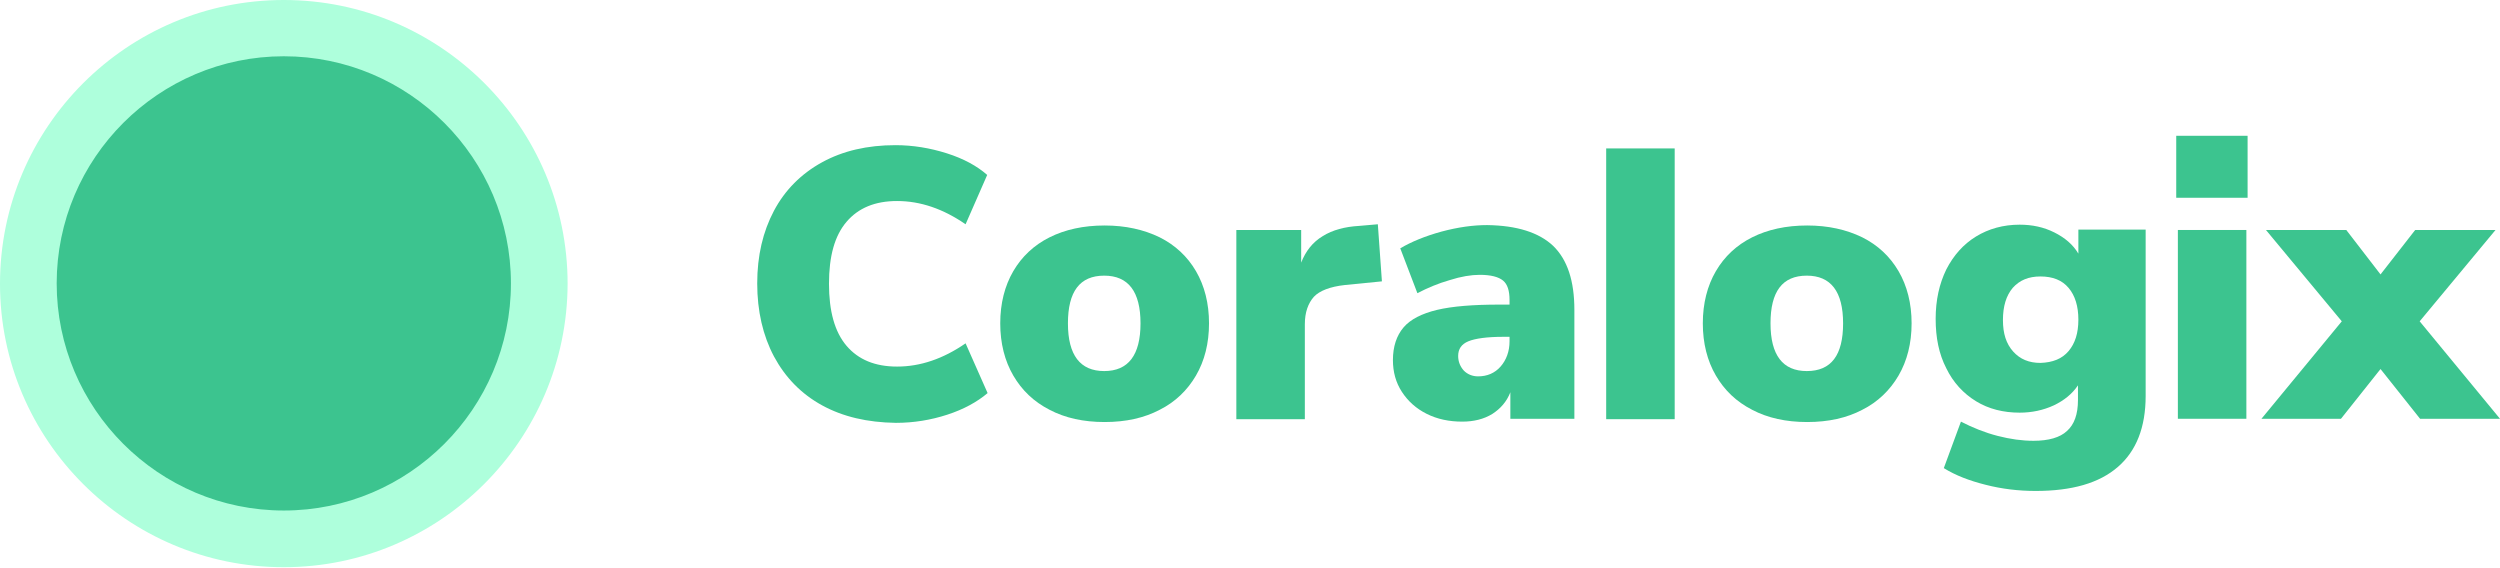
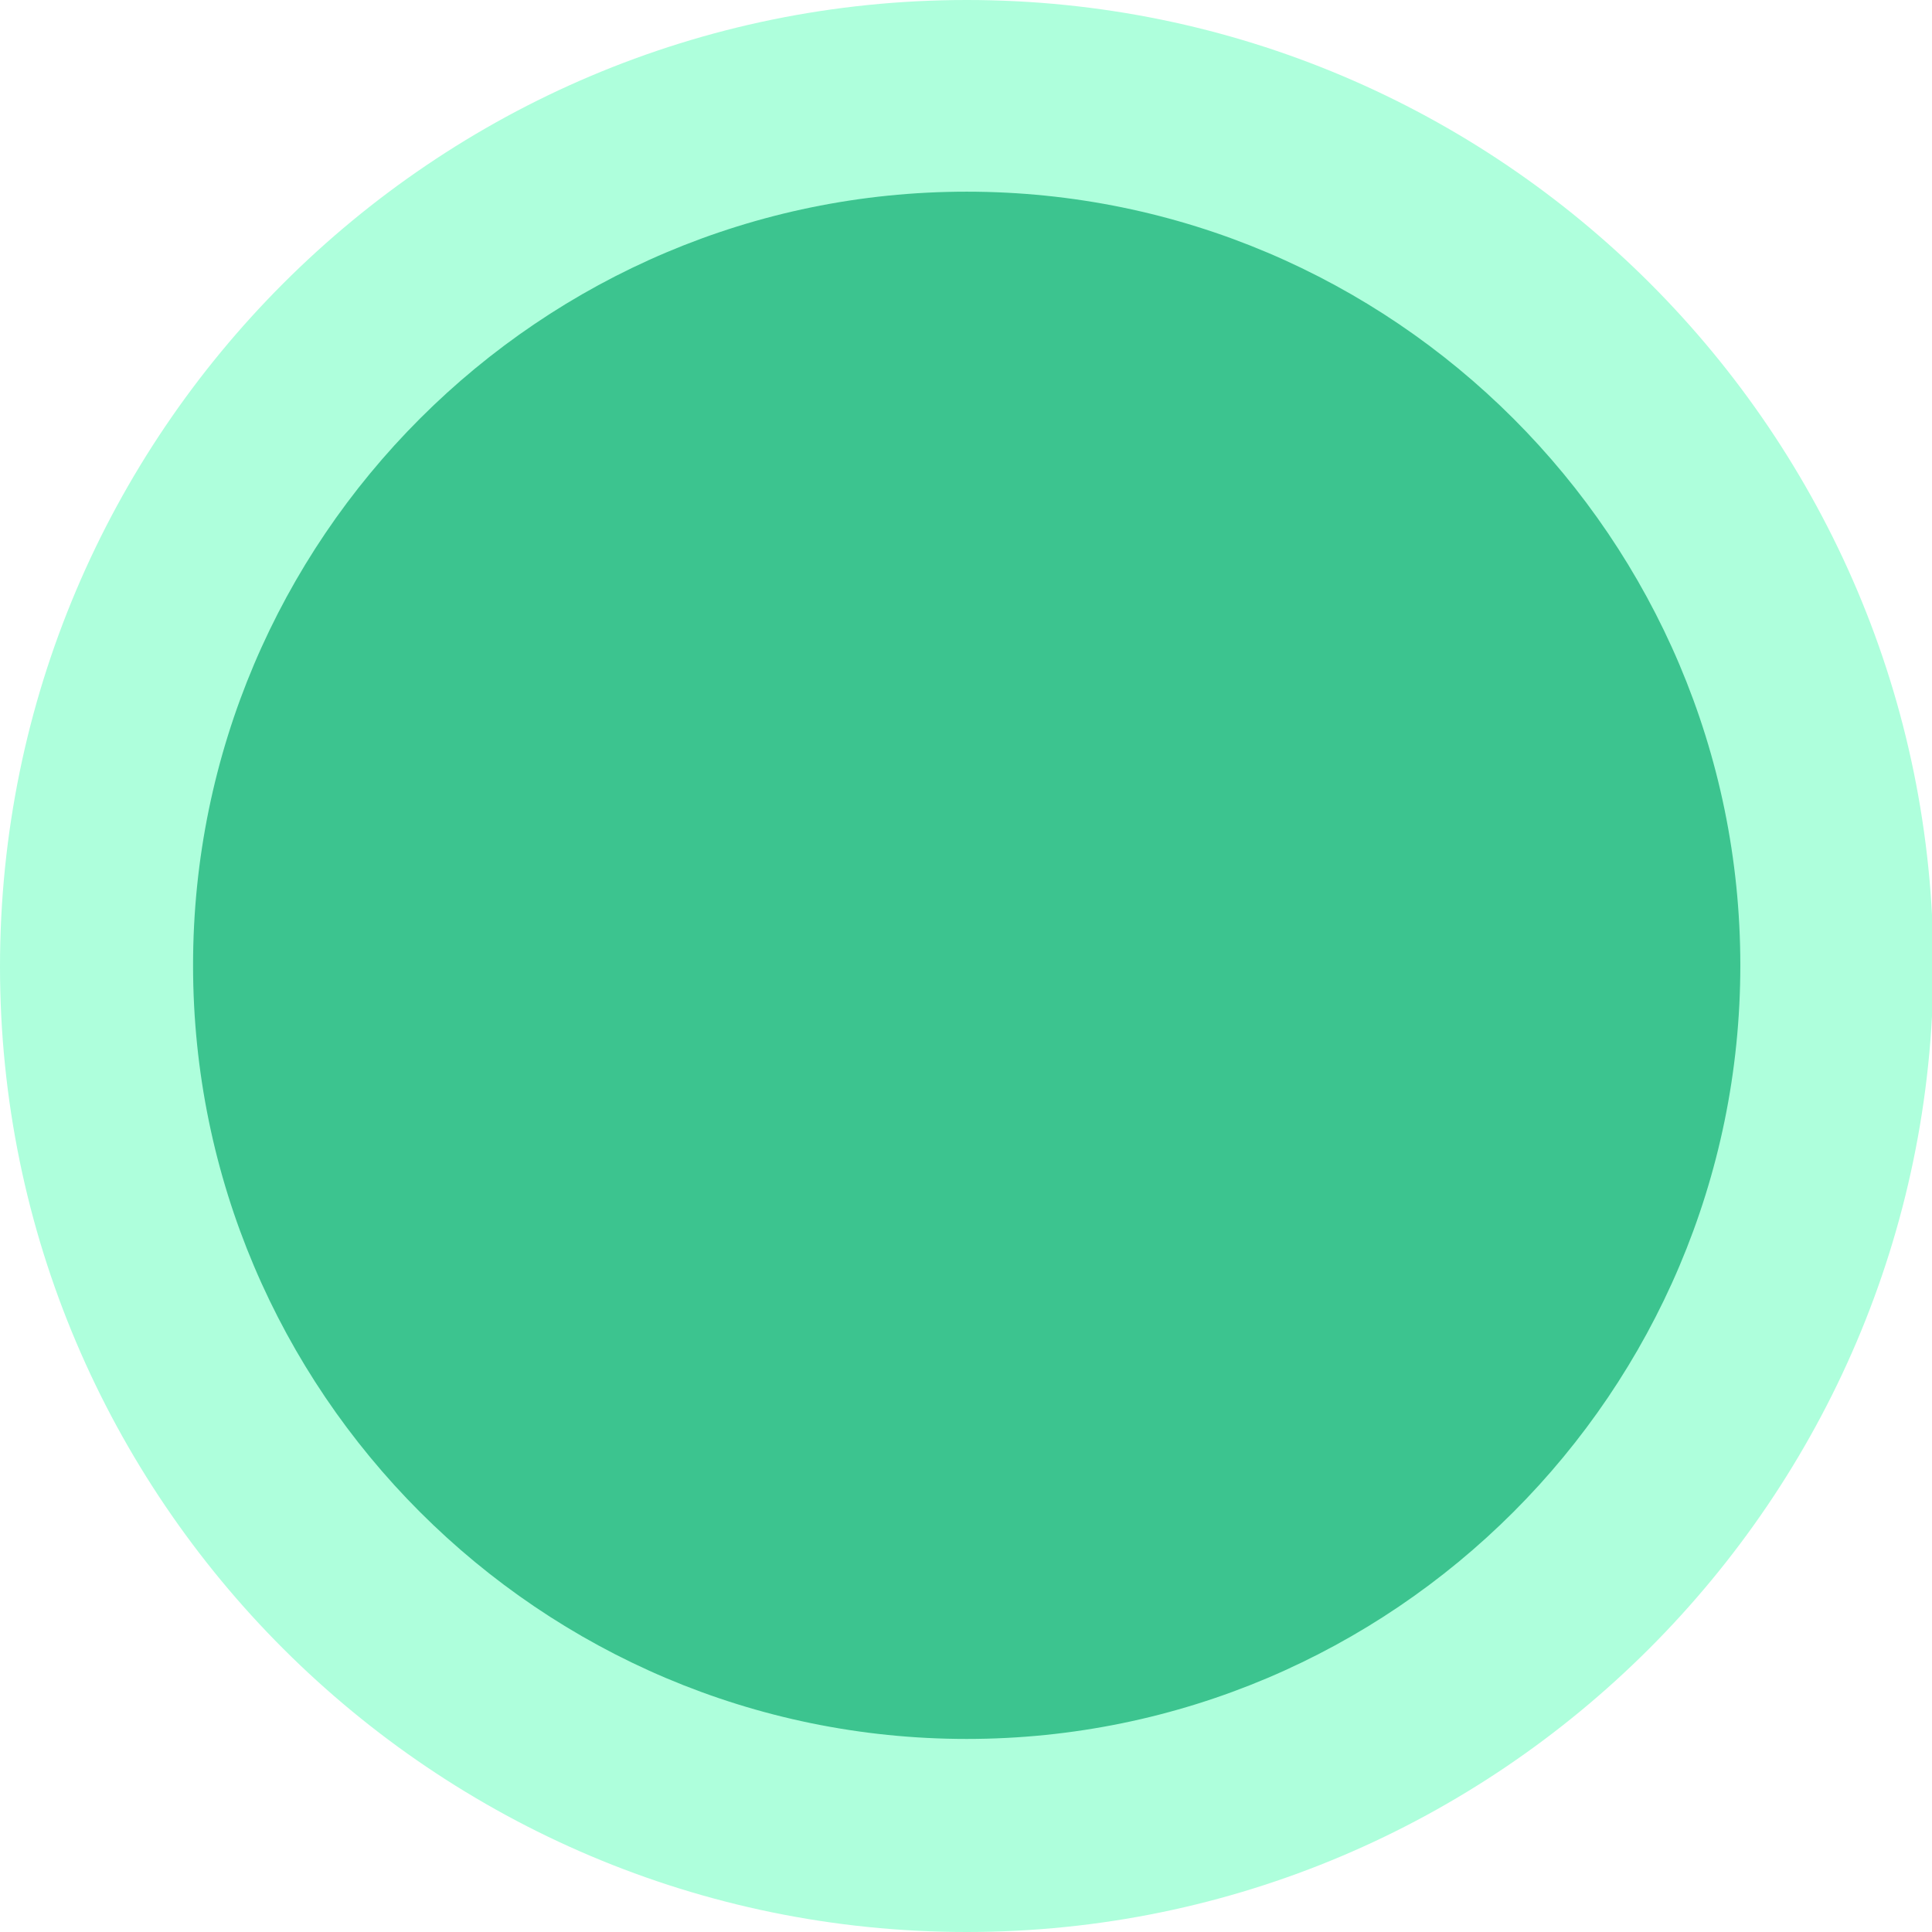
- <svg xmlns="http://www.w3.org/2000/svg" version="1.1" id="Layer_1" x="0px" y="0px" viewBox="0 0 613.1 139.1" style="enable-background:new 0 0 613.1 139.1;" xml:space="preserve">
+ <svg xmlns="http://www.w3.org/2000/svg" version="1.1" x="0px" y="0px" viewBox="0 0 139.1 139.1" style="enable-background:new 0 0 139.1 139.1;" xml:space="preserve">
  <style type="text/css">
- 	.st0{fill:#3CC48F;}
- 	.st1{fill:#AEFFDC;}
+ 	.st0{display:none;}
+ 	.st1{display:inline;}
+ 	.st2{fill:#D9EBFF;}
+ 	.st3{fill:#314563;}
+ 	.st4{fill:#4284D3;}
+ 	.st5{fill:#2D70C1;}
+ 	.st6{fill:#5547D6;}
+ 	.st7{fill:#9C61DB;}
+ 	.st8{fill:#7A1EBC;}
+ 	.st9{fill:#6319B2;}
+ 	.st10{fill:#6935BC;}
+ 	.st11{fill:#533E7F;}
+ 	.st12{fill:#67A2E8;}
+ 	.st13{fill:#287EE5;}
+ 	.st14{fill:#849FBF;}
+ 	.st15{fill:#0B66D3;}
+ 	.st16{fill:#461FB2;}
+ 	.st17{fill:#055EC9;}
+ 	.st18{fill:#50B0FF;}
+ 	.st19{fill:#416EA3;}
+ 	.st20{fill:#3CC48F;}
+ 	.st21{fill:#AEFFDC;}
</style>
-   <g>
+   <g id="Layer_1" class="st0">
+     <g class="st1">
+       <polygon class="st2" points="1336.1,1205.6 1355.8,1173.4 1417.8,1156.9 1459.3,1198.5 1455.7,1230 1429.6,1243.6 1436.7,1259     1423.1,1259 1403.1,1232.5 1363.3,1231.4   " />
+       <g>
+         <path class="st3" d="M1461.6,1197.8c0-0.1-0.1-0.2-0.1-0.3c0-0.1,0-0.2-0.1-0.3c-0.1-0.1-0.1-0.3-0.2-0.4     c-0.1-0.1-0.1-0.2-0.1-0.2l-41.7-41.5c0,0-0.1-0.1-0.1-0.1c0,0-0.1-0.1-0.1-0.1c0,0,0,0-0.1-0.1c0,0,0,0,0,0     c-0.2-0.1-0.4-0.2-0.6-0.2c0,0-0.1,0-0.2,0c-0.1,0-0.3,0-0.4,0c-0.1,0-0.1,0-0.2,0c0,0,0,0,0,0c0,0-0.1,0-0.1,0c0,0,0,0-0.1,0     l-62.6,16.2c-0.1,0-0.1,0.1-0.2,0.1c-0.1,0-0.2,0.1-0.3,0.1c0,0-0.1,0-0.1,0.1c0,0,0,0,0,0c-0.1,0-0.1,0.1-0.2,0.2     c-0.1,0.1-0.2,0.2-0.2,0.2c0,0.1-0.1,0.1-0.1,0.1c0,0,0,0,0,0l-20.4,34.1c0,0.1-0.1,0.2-0.1,0.2c0,0.1-0.1,0.2-0.1,0.3     c0,0.2,0,0.3-0.1,0.5c0,0.1,0,0.1,0,0.2c0,0,0,0,0,0.1c0,0.2,0.1,0.3,0.1,0.5c0,0.1,0,0.1,0.1,0.2c0.1,0.1,0.2,0.2,0.3,0.4     c0.1,0.1,0.1,0.1,0.1,0.2c0,0,0,0,0,0l27.9,24.9c0.1,0.1,0.2,0.1,0.3,0.2c0.1,0,0.1,0.1,0.2,0.1c0,0,0,0,0,0     c0.2,0.1,0.5,0.2,0.7,0.2l38.5,0.6l21.2,26.5c0,0.1,0.1,0.1,0.2,0.1c0.1,0.1,0.2,0.2,0.4,0.3c0.1,0.1,0.2,0.1,0.3,0.1     c0.1,0,0.2,0.1,0.2,0.1c0.1,0,0.3,0,0.4,0h0h12c0,0,0,0,0,0c1.1,0,1.9-0.9,1.9-1.9c0-0.5-0.2-0.9-0.4-1.2l-7.5-13.9l13.8-7.2     l13.1-5.6c0.1,0,0.2-0.1,0.3-0.2c0,0,0.1,0,0.1-0.1c0,0,0,0,0,0c0,0,0,0,0,0c0.2-0.1,0.3-0.3,0.4-0.4c0,0,0-0.1,0-0.1     c0,0,0-0.1,0.1-0.1c0.1-0.1,0.1-0.2,0.1-0.3c0,0,0,0,0-0.1c0,0,0-0.1,0-0.1c0,0,0,0,0,0c0,0,0-0.1,0-0.1c0,0,0,0,0,0l3.5-31.9     c0-0.1,0-0.1,0-0.2C1461.6,1197.9,1461.6,1197.9,1461.6,1197.8z M1423,1255.1l-14.2-17.8l16.4,7.4L1423,1255.1z M1339.6,1208.3     l33.3-3l-10.7,23.2L1339.6,1208.3z M1432,1197l-25.5-9.3l24.6-3.7L1432,1197z M1402.6,1184.4l15.3-24.3l11.8,20.2L1402.6,1184.4z      M1376.4,1200.3l-16.2-23.9l34.7,11.2L1376.4,1200.3z M1398.5,1189.6l24,28.5l-42.8-15.6L1398.5,1189.6z M1423.5,1222.5     l-20.5,7.5l-18.1-22.5L1423.5,1222.5z M1404.9,1191.2l26.9,9.9l-4,17.4L1404.9,1191.2z M1434.7,1181.7     C1434.7,1181.7,1434.7,1181.6,1434.7,1181.7c0-0.1,0-0.1,0-0.1c0,0,0,0,0,0c0-0.1-0.1-0.2-0.1-0.3c0-0.1-0.1-0.2-0.1-0.3     c0,0,0,0,0-0.1l0,0c0,0,0,0,0,0l-7.4-12.6l28.3,28.2l-19.5,1.4L1434.7,1181.7z M1398,1184.6l-36.2-11.7l52-13.3L1398,1184.6z      M1355.5,1176.2l17.1,25.3l-34.1,3.1L1355.5,1176.2z M1376.5,1206.7l21.8,23.6l-32.4-0.5L1376.5,1206.7z M1407.4,1232.4l19.4-7.1     l-1.1,15.3L1407.4,1232.4z M1435,1204.3l16.4,22.3l-20.3-5.4L1435,1204.3z M1454.9,1224.8l-17.2-23.3l19.9-1.4L1454.9,1224.8z      M1432.8,1257.5h-6.4l1.8-8.5L1432.8,1257.5z M1442.2,1233.8l-12.6,6.5l1.1-15.3l19.7,5.3L1442.2,1233.8z" />
+       </g>
+       <g>
+         <path class="st3" d="M1500.7,1225.4c-4.1-2.2-7.2-5.4-9.3-9.5c-2.2-4.1-3.3-8.8-3.3-14.2c0-5.4,1.1-10.1,3.3-14.2     c2.2-4.1,5.3-7.2,9.3-9.5c4.1-2.2,8.8-3.4,14.3-3.4c3.4,0,6.8,0.5,10,1.6c3.2,1,5.8,2.4,7.9,4.2l-4.3,9.7     c-4.3-3-8.8-4.6-13.3-4.6c-4.3,0-7.6,1.3-9.8,4s-3.4,6.7-3.4,12c0,5.3,1.1,9.4,3.4,12.1s5.5,4.1,9.8,4.1c4.5,0,9-1.5,13.3-4.6     l4.3,9.7c-2,1.7-4.7,3.1-7.9,4.2c-3.2,1-6.5,1.6-10,1.6C1509.5,1228.8,1504.8,1227.7,1500.7,1225.4z" />
+         <path class="st3" d="M1545,1226.4c-3.1-1.6-5.4-3.8-7.1-6.7c-1.7-2.9-2.5-6.3-2.5-10.2c0-3.9,0.8-7.3,2.5-10.1     c1.7-2.9,4-5.1,7.1-6.6c3-1.5,6.6-2.3,10.7-2.3c4.1,0,7.6,0.8,10.7,2.3c3,1.5,5.4,3.8,7.1,6.6c1.7,2.9,2.5,6.2,2.5,10.1     c0,3.9-0.8,7.3-2.5,10.2c-1.7,2.9-4,5.1-7.1,6.7c-3,1.6-6.6,2.4-10.7,2.4C1551.6,1228.7,1548,1227.9,1545,1226.4z M1562.7,1209.5     c0-6.2-2.4-9.3-7.1-9.3c-4.7,0-7.1,3.1-7.1,9.3c0,6.2,2.4,9.3,7.1,9.3C1560.3,1218.8,1562.7,1215.7,1562.7,1209.5z" />
+         <path class="st3" d="M1609.7,1201.3l-7.3,0.7c-2.9,0.3-4.9,1.1-6.1,2.3c-1.1,1.2-1.7,3-1.7,5.3v18.5h-13.3v-36.8h12.6v6.4     c0.8-2.2,2.2-4,4.2-5.1c1.9-1.2,4.3-1.8,7.1-2l3.7-0.3L1609.7,1201.3z" />
+         <path class="st3" d="M1643,1194.4c2.8,2.7,4.1,6.8,4.1,12.4v21.2h-12.5v-5.2c-0.7,1.8-1.9,3.2-3.5,4.2c-1.6,1-3.6,1.5-5.9,1.5     c-2.5,0-4.8-0.5-6.9-1.5c-2-1-3.7-2.4-4.8-4.3c-1.2-1.8-1.8-3.9-1.8-6.2c0-2.6,0.7-4.7,2.1-6.3c1.4-1.6,3.6-2.7,6.5-3.4     c3-0.7,7-1,12.1-1h2v-0.9c0-1.8-0.4-3.1-1.3-3.8c-0.9-0.7-2.3-1.1-4.5-1.1c-1.7,0-3.7,0.3-5.9,1c-2.2,0.7-4.3,1.5-6.2,2.6     l-3.4-8.7c2.1-1.3,4.8-2.4,8-3.3c3.2-0.9,6.2-1.3,8.9-1.3C1636,1190.4,1640.3,1191.8,1643,1194.4z M1632.8,1217.9     c1.1-1.3,1.7-2.9,1.7-4.9v-0.9h-1.2c-3.2,0-5.5,0.3-6.8,0.9c-1.3,0.6-2,1.5-2,2.9c0,1.1,0.4,2.1,1.1,2.8c0.7,0.7,1.7,1.1,2.8,1.1     C1630.2,1219.8,1631.7,1219.2,1632.8,1217.9z" />
+         <path class="st3" d="M1653.4,1228.1v-52.7h13.3v52.7H1653.4z" />
+         <path class="st3" d="M1681.8,1226.4c-3.1-1.6-5.4-3.8-7.1-6.7c-1.7-2.9-2.5-6.3-2.5-10.2c0-3.9,0.8-7.3,2.5-10.1     c1.7-2.9,4-5.1,7.1-6.6c3-1.5,6.6-2.3,10.7-2.3c4.1,0,7.6,0.8,10.7,2.3c3,1.5,5.4,3.8,7.1,6.6c1.7,2.9,2.5,6.2,2.5,10.1     c0,3.9-0.8,7.3-2.5,10.2c-1.7,2.9-4,5.1-7.1,6.7c-3,1.6-6.6,2.4-10.7,2.4C1688.4,1228.7,1684.8,1227.9,1681.8,1226.4z      M1699.5,1209.5c0-6.2-2.4-9.3-7.1-9.3c-4.7,0-7.1,3.1-7.1,9.3c0,6.2,2.4,9.3,7.1,9.3C1697.1,1218.8,1699.5,1215.7,1699.5,1209.5     z" />
+         <path class="st3" d="M1758.4,1191.3v32.3c0,6.1-1.8,10.7-5.4,13.8c-3.6,3.1-9,4.7-16,4.7c-3.3,0-6.6-0.4-9.7-1.2     c-3.1-0.8-5.9-1.9-8.1-3.3l3.4-9c2.3,1.2,4.7,2.1,7.1,2.8c2.5,0.6,4.8,1,7,1c2.9,0,5.1-0.6,6.5-1.9c1.4-1.3,2.1-3.3,2.1-6v-2.8     c-1.1,1.6-2.7,3-4.7,3.9c-2,1-4.3,1.5-6.7,1.5c-3.2,0-6-0.7-8.5-2.2c-2.5-1.5-4.4-3.6-5.8-6.4c-1.4-2.8-2.1-6-2.1-9.6     s0.7-6.9,2.1-9.6c1.4-2.8,3.3-4.9,5.8-6.5c2.5-1.5,5.3-2.3,8.5-2.3c2.4,0,4.7,0.5,6.7,1.5c2,1,3.6,2.4,4.7,4.1v-4.7H1758.4z      M1743.4,1214.9c1.3-1.5,1.9-3.5,1.9-6.1c0-2.6-0.6-4.7-1.9-6.2c-1.3-1.5-3.1-2.2-5.5-2.2c-2.3,0-4.1,0.7-5.4,2.2     c-1.3,1.5-1.9,3.6-1.9,6.2c0,2.6,0.7,4.6,2,6.1c1.3,1.5,3.1,2.2,5.3,2.2C1740.3,1217.1,1742.1,1216.4,1743.4,1214.9z" />
+         <path class="st3" d="M1764.3,1173h13.9v12h-13.9V1173z M1764.6,1228.1v-36.8h13.3v36.8H1764.6z" />
+         <path class="st3" d="M1811.7,1209.1l15.6,19h-15.5l-7.7-9.7l-7.7,9.7h-15.5l15.6-19l-14.7-17.8h15.6l6.7,8.7l6.7-8.7h15.6     L1811.7,1209.1z" />
+       </g>
+     </g>
+   </g>
+   <g id="Layer_2" class="st0">
+     <g class="st1">
+       <path class="st3" d="M1490.7,1225.4c-4.1-2.2-7.2-5.4-9.3-9.5c-2.2-4.1-3.3-8.8-3.3-14.2c0-5.4,1.1-10.1,3.3-14.2    c2.2-4.1,5.3-7.2,9.3-9.5c4.1-2.2,8.8-3.4,14.3-3.4c3.4,0,6.8,0.5,10,1.6c3.2,1,5.8,2.4,7.9,4.2l-4.3,9.7c-4.3-3-8.8-4.6-13.3-4.6    c-4.3,0-7.6,1.3-9.8,4s-3.4,6.7-3.4,12c0,5.3,1.1,9.4,3.4,12.1s5.5,4.1,9.8,4.1c4.5,0,9-1.5,13.3-4.6l4.3,9.7    c-2,1.7-4.7,3.1-7.9,4.2c-3.2,1-6.5,1.6-10,1.6C1499.5,1228.8,1494.8,1227.7,1490.7,1225.4z" />
+       <path class="st3" d="M1535,1226.4c-3.1-1.6-5.4-3.8-7.1-6.7c-1.7-2.9-2.5-6.3-2.5-10.2c0-3.9,0.8-7.3,2.5-10.1    c1.7-2.9,4-5.1,7.1-6.6c3-1.5,6.6-2.3,10.7-2.3c4.1,0,7.6,0.8,10.7,2.3c3,1.5,5.4,3.8,7.1,6.6c1.7,2.9,2.5,6.2,2.5,10.1    c0,3.9-0.8,7.3-2.5,10.2c-1.7,2.9-4,5.1-7.1,6.7c-3,1.6-6.6,2.4-10.7,2.4C1541.6,1228.7,1538,1227.9,1535,1226.4z M1552.7,1209.5    c0-6.2-2.4-9.3-7.1-9.3c-4.7,0-7.1,3.1-7.1,9.3c0,6.2,2.4,9.3,7.1,9.3C1550.3,1218.8,1552.7,1215.7,1552.7,1209.5z" />
+       <path class="st3" d="M1599.7,1201.3l-7.3,0.7c-2.9,0.3-4.9,1.1-6.1,2.3c-1.1,1.2-1.7,3-1.7,5.3v18.5h-13.3v-36.8h12.6v6.4    c0.8-2.2,2.2-4,4.2-5.1c1.9-1.2,4.3-1.8,7.1-2l3.7-0.3L1599.7,1201.3z" />
+       <path class="st3" d="M1633,1194.4c2.8,2.7,4.1,6.8,4.1,12.4v21.2h-12.5v-5.2c-0.7,1.8-1.9,3.2-3.5,4.2c-1.6,1-3.6,1.5-5.9,1.5    c-2.5,0-4.8-0.5-6.9-1.5c-2-1-3.7-2.4-4.8-4.3c-1.2-1.8-1.8-3.9-1.8-6.2c0-2.6,0.7-4.7,2.1-6.3c1.4-1.6,3.6-2.7,6.5-3.4    c3-0.7,7-1,12.1-1h2v-0.9c0-1.8-0.4-3.1-1.3-3.8c-0.9-0.7-2.3-1.1-4.5-1.1c-1.7,0-3.7,0.3-5.9,1c-2.2,0.7-4.3,1.5-6.2,2.6    l-3.4-8.7c2.1-1.3,4.8-2.4,8-3.3c3.2-0.9,6.2-1.3,8.9-1.3C1626,1190.4,1630.3,1191.8,1633,1194.4z M1622.8,1217.9    c1.1-1.3,1.7-2.9,1.7-4.9v-0.9h-1.2c-3.2,0-5.5,0.3-6.8,0.9c-1.3,0.6-2,1.5-2,2.9c0,1.1,0.4,2.1,1.1,2.8c0.7,0.7,1.7,1.1,2.8,1.1    C1620.2,1219.8,1621.7,1219.2,1622.8,1217.9z" />
+       <path class="st3" d="M1643.4,1228.1v-52.7h13.3v52.7H1643.4z" />
+       <path class="st3" d="M1671.8,1226.4c-3.1-1.6-5.4-3.8-7.1-6.7c-1.7-2.9-2.5-6.3-2.5-10.2c0-3.9,0.8-7.3,2.5-10.1    c1.7-2.9,4-5.1,7.1-6.6c3-1.5,6.6-2.3,10.7-2.3c4.1,0,7.6,0.8,10.7,2.3c3,1.5,5.4,3.8,7.1,6.6c1.7,2.9,2.5,6.2,2.5,10.1    c0,3.9-0.8,7.3-2.5,10.2c-1.7,2.9-4,5.1-7.1,6.7c-3,1.6-6.6,2.4-10.7,2.4C1678.4,1228.7,1674.8,1227.9,1671.8,1226.4z     M1689.5,1209.5c0-6.2-2.4-9.3-7.1-9.3c-4.7,0-7.1,3.1-7.1,9.3c0,6.2,2.4,9.3,7.1,9.3C1687.1,1218.8,1689.5,1215.7,1689.5,1209.5z    " />
+       <path class="st3" d="M1748.4,1191.3v32.3c0,6.1-1.8,10.7-5.4,13.8c-3.6,3.1-9,4.7-16,4.7c-3.3,0-6.6-0.4-9.7-1.2    c-3.1-0.8-5.9-1.9-8.1-3.3l3.4-9c2.3,1.2,4.7,2.1,7.1,2.8c2.5,0.6,4.8,1,7,1c2.9,0,5.1-0.6,6.5-1.9c1.4-1.3,2.1-3.3,2.1-6v-2.8    c-1.1,1.6-2.7,3-4.7,3.9c-2,1-4.3,1.5-6.7,1.5c-3.2,0-6-0.7-8.5-2.2c-2.5-1.5-4.4-3.6-5.8-6.4c-1.4-2.8-2.1-6-2.1-9.6    s0.7-6.9,2.1-9.6c1.4-2.8,3.3-4.9,5.8-6.5c2.5-1.5,5.3-2.3,8.5-2.3c2.4,0,4.7,0.5,6.7,1.5c2,1,3.6,2.4,4.7,4.1v-4.7H1748.4z     M1733.4,1214.9c1.3-1.5,1.9-3.5,1.9-6.1c0-2.6-0.6-4.7-1.9-6.2c-1.3-1.5-3.1-2.2-5.5-2.2c-2.3,0-4.1,0.7-5.4,2.2    c-1.3,1.5-1.9,3.6-1.9,6.2c0,2.6,0.7,4.6,2,6.1c1.3,1.5,3.1,2.2,5.3,2.2C1730.3,1217.1,1732.1,1216.4,1733.4,1214.9z" />
+       <path class="st3" d="M1754.3,1173h13.9v12h-13.9V1173z M1754.6,1228.1v-36.8h13.3v36.8H1754.6z" />
+       <path class="st3" d="M1801.7,1209.1l15.6,19h-15.5l-7.7-9.7l-7.7,9.7h-15.5l15.6-19l-14.7-17.8h15.6l6.7,8.7l6.7-8.7h15.6    L1801.7,1209.1z" />
+     </g>
+     <g class="st1">
+       <polygon class="st4" points="1435.8,1197.7 1434.6,1181 1426.9,1168 1455.2,1196.2   " />
+       <polygon class="st5" points="1437.6,1201.5 1454.8,1224.8 1457.7,1200.1   " />
+       <polygon class="st6" points="1431.2,1221.1 1434.9,1204.2 1451.4,1226.6   " />
+       <polygon class="st7" points="1430.6,1225 1450.2,1230.3 1429.5,1240.3   " />
+       <polygon class="st8" points="1425.7,1240.7 1426.7,1225.4 1407.4,1232.4   " />
+       <polygon class="st9" points="1408.9,1237.3 1423,1255.1 1425.2,1244.7   " />
+       <polygon class="st10" points="1426.4,1257.5 1428.2,1249 1432.8,1257.6   " />
+       <polygon class="st11" points="1402.8,1229.9 1384.7,1207.4 1423.4,1222.4   " />
+       <polygon class="st12" points="1427.8,1218.3 1404.7,1191.1 1431.7,1200.9   " />
+       <polygon class="st13" points="1406.7,1187.7 1431.1,1183.9 1431.9,1197.2   " />
+       <polygon class="st14" points="1380,1202.4 1398.4,1189.6 1422.6,1218.1   " />
+       <polygon class="st15" points="1365.9,1229.6 1376.4,1206.7 1398.3,1230.3   " />
+       <polygon class="st16" points="1362.3,1228.4 1339.4,1208.2 1372.9,1205.1   " />
+       <polygon class="st17" points="1338.5,1204.4 1355.7,1175.9 1372.8,1201.5   " />
+       <polygon class="st18" points="1360,1176.2 1376.4,1200.4 1395,1187.6   " />
+       <polygon class="st6" points="1361.8,1172.9 1414,1159.2 1397.9,1184.7   " />
+       <polygon class="st19" points="1402.7,1184.4 1417.9,1160.1 1429.7,1180.2   " />
+     </g>
+   </g>
+   <g id="Layer_2_copy">
    <g>
-       <path class="st0" d="M201.6,99.4c-5.1-2.8-9-6.8-11.8-12c-2.7-5.1-4.1-11.1-4.1-17.9c0-6.8,1.4-12.7,4.1-17.8    c2.7-5.1,6.7-9.1,11.8-11.9c5.1-2.8,11.1-4.2,18-4.2c4.3,0,8.5,0.7,12.6,2s7.4,3.1,9.9,5.3L236.8,55c-5.5-3.8-11.1-5.7-16.8-5.7    c-5.4,0-9.5,1.7-12.4,5.1c-2.9,3.4-4.3,8.4-4.3,15.2c0,6.7,1.4,11.8,4.3,15.2c2.9,3.4,7,5.1,12.4,5.1c5.7,0,11.3-1.9,16.8-5.7    l5.4,12.2c-2.6,2.2-5.9,4-9.9,5.3s-8.2,2-12.6,2C212.7,103.6,206.7,102.2,201.6,99.4z" />
-       <path class="st0" d="M257.4,100.5c-3.9-2-6.8-4.8-8.9-8.4c-2.1-3.6-3.2-7.9-3.2-12.8c0-4.9,1.1-9.2,3.2-12.8    c2.1-3.6,5.1-6.4,8.9-8.3c3.8-1.9,8.3-2.9,13.5-2.9c5.1,0,9.6,1,13.5,2.9c3.8,1.9,6.8,4.7,8.9,8.3c2.1,3.6,3.2,7.9,3.2,12.8    c0,4.9-1.1,9.2-3.2,12.8c-2.1,3.6-5.1,6.5-8.9,8.4c-3.8,2-8.3,3-13.5,3C265.7,103.5,261.2,102.5,257.4,100.5z M279.7,79.3    c0-7.8-3-11.7-8.9-11.7c-6,0-8.9,3.9-8.9,11.7c0,7.8,3,11.7,8.9,11.7C276.7,91,279.7,87.1,279.7,79.3z" />
-       <path class="st0" d="M338.9,69l-9.1,0.9c-3.6,0.4-6.2,1.4-7.6,2.9c-1.4,1.6-2.2,3.8-2.2,6.7v23.3h-16.8V56.4h15.9v8    c1.1-2.8,2.8-5,5.3-6.5c2.4-1.5,5.4-2.3,8.9-2.5l4.6-0.4L338.9,69z" />
-       <path class="st0" d="M380.9,60.3c3.5,3.4,5.2,8.6,5.2,15.7v26.7h-15.7v-6.5c-0.9,2.3-2.4,4-4.4,5.3c-2.1,1.3-4.6,1.9-7.4,1.9    c-3.2,0-6.1-0.6-8.7-1.9c-2.6-1.3-4.6-3.1-6.1-5.4c-1.5-2.3-2.2-4.9-2.2-7.8c0-3.3,0.9-6,2.6-8c1.7-2,4.5-3.4,8.2-4.3    c3.8-0.9,8.9-1.3,15.3-1.3h2.5v-1.1c0-2.3-0.5-3.9-1.6-4.8c-1.1-0.9-3-1.4-5.7-1.4c-2.1,0-4.6,0.4-7.4,1.3    c-2.8,0.8-5.4,1.9-7.9,3.2l-4.2-11c2.7-1.6,6.1-3,10.1-4.1c4.1-1.1,7.8-1.6,11.2-1.6C372,55.3,377.4,57,380.9,60.3z M368,89.9    c1.4-1.6,2.2-3.7,2.2-6.2v-1.1h-1.5c-4,0-6.9,0.4-8.6,1.1s-2.5,1.9-2.5,3.6c0,1.4,0.5,2.6,1.4,3.6c0.9,0.9,2.1,1.4,3.5,1.4    C364.7,92.3,366.6,91.5,368,89.9z" />
-       <path class="st0" d="M393.9,102.8V36.4h16.8v66.4H393.9z" />
-       <path class="st0" d="M429.7,100.5c-3.9-2-6.8-4.8-8.9-8.4c-2.1-3.6-3.2-7.9-3.2-12.8c0-4.9,1.1-9.2,3.2-12.8    c2.1-3.6,5.1-6.4,8.9-8.3c3.8-1.9,8.3-2.9,13.5-2.9c5.1,0,9.6,1,13.5,2.9c3.8,1.9,6.8,4.7,8.9,8.3c2.1,3.6,3.2,7.9,3.2,12.8    c0,4.9-1.1,9.2-3.2,12.8c-2.1,3.6-5.1,6.5-8.9,8.4c-3.8,2-8.3,3-13.5,3C438,103.5,433.5,102.5,429.7,100.5z M452,79.3    c0-7.8-3-11.7-8.9-11.7c-6,0-8.9,3.9-8.9,11.7c0,7.8,3,11.7,8.9,11.7C449.1,91,452,87.1,452,79.3z" />
-       <path class="st0" d="M526.2,56.4v40.7c0,7.7-2.3,13.5-6.8,17.4c-4.6,4-11.3,5.9-20.2,5.9c-4.2,0-8.3-0.5-12.2-1.5    c-4-1-7.4-2.3-10.3-4.1l4.2-11.4c2.9,1.5,5.9,2.7,9,3.5c3.1,0.8,6,1.2,8.8,1.2c3.7,0,6.5-0.8,8.2-2.4c1.8-1.6,2.7-4.1,2.7-7.6    v-3.6c-1.4,2.1-3.4,3.7-5.9,4.9c-2.6,1.2-5.4,1.8-8.4,1.8c-4,0-7.6-0.9-10.7-2.8c-3.1-1.9-5.6-4.6-7.3-8.1    c-1.8-3.5-2.6-7.5-2.6-12.1c0-4.6,0.9-8.6,2.6-12.1c1.8-3.5,4.2-6.2,7.3-8.1c3.1-1.9,6.7-2.9,10.7-2.9c3.1,0,5.9,0.6,8.5,1.9    c2.6,1.3,4.6,3,5.9,5.2v-5.9H526.2z M507.3,86.1c1.6-1.9,2.4-4.4,2.4-7.7c0-3.3-0.8-5.9-2.4-7.8c-1.6-1.9-3.9-2.8-6.9-2.8    c-2.9,0-5.1,0.9-6.8,2.8c-1.6,1.9-2.4,4.5-2.4,7.9c0,3.3,0.8,5.8,2.5,7.7c1.7,1.9,3.9,2.8,6.7,2.8C503.4,88.9,505.7,88,507.3,86.1    z" />
-       <path class="st0" d="M533.7,33.3h17.5v15.2h-17.5V33.3z M534.1,102.8V56.4h16.8v46.3H534.1z" />
-       <path class="st0" d="M593.4,78.8l19.7,23.9h-19.6l-9.7-12.2l-9.7,12.2h-19.5l19.7-23.9l-18.6-22.4h19.7l8.4,10.9l8.5-10.9h19.7    L593.4,78.8z" />
+       <g>
+         <circle class="st20" cx="69.6" cy="69.6" r="62.6" />
+         <path class="st21" d="M69.6,139.1C31.2,139.1,0,107.9,0,69.6C0,31.2,31.2,0,69.6,0s69.6,31.2,69.6,69.6     C139.1,107.9,107.9,139.1,69.6,139.1z M69.6,13.8c-30.7,0-55.7,25-55.7,55.7c0,30.7,25,55.7,55.7,55.7s55.7-25,55.7-55.7     C125.3,38.8,100.3,13.8,69.6,13.8z" />
+       </g>
    </g>
-     <circle class="st0" cx="69.6" cy="69.6" r="62.6" />
-     <path class="st1" d="M69.6,139.1C31.2,139.1,0,107.9,0,69.6C0,31.2,31.2,0,69.6,0s69.6,31.2,69.6,69.6   C139.1,107.9,107.9,139.1,69.6,139.1z M69.6,13.8c-30.7,0-55.7,25-55.7,55.7c0,30.7,25,55.7,55.7,55.7s55.7-25,55.7-55.7   C125.3,38.8,100.3,13.8,69.6,13.8z" />
  </g>
</svg>
